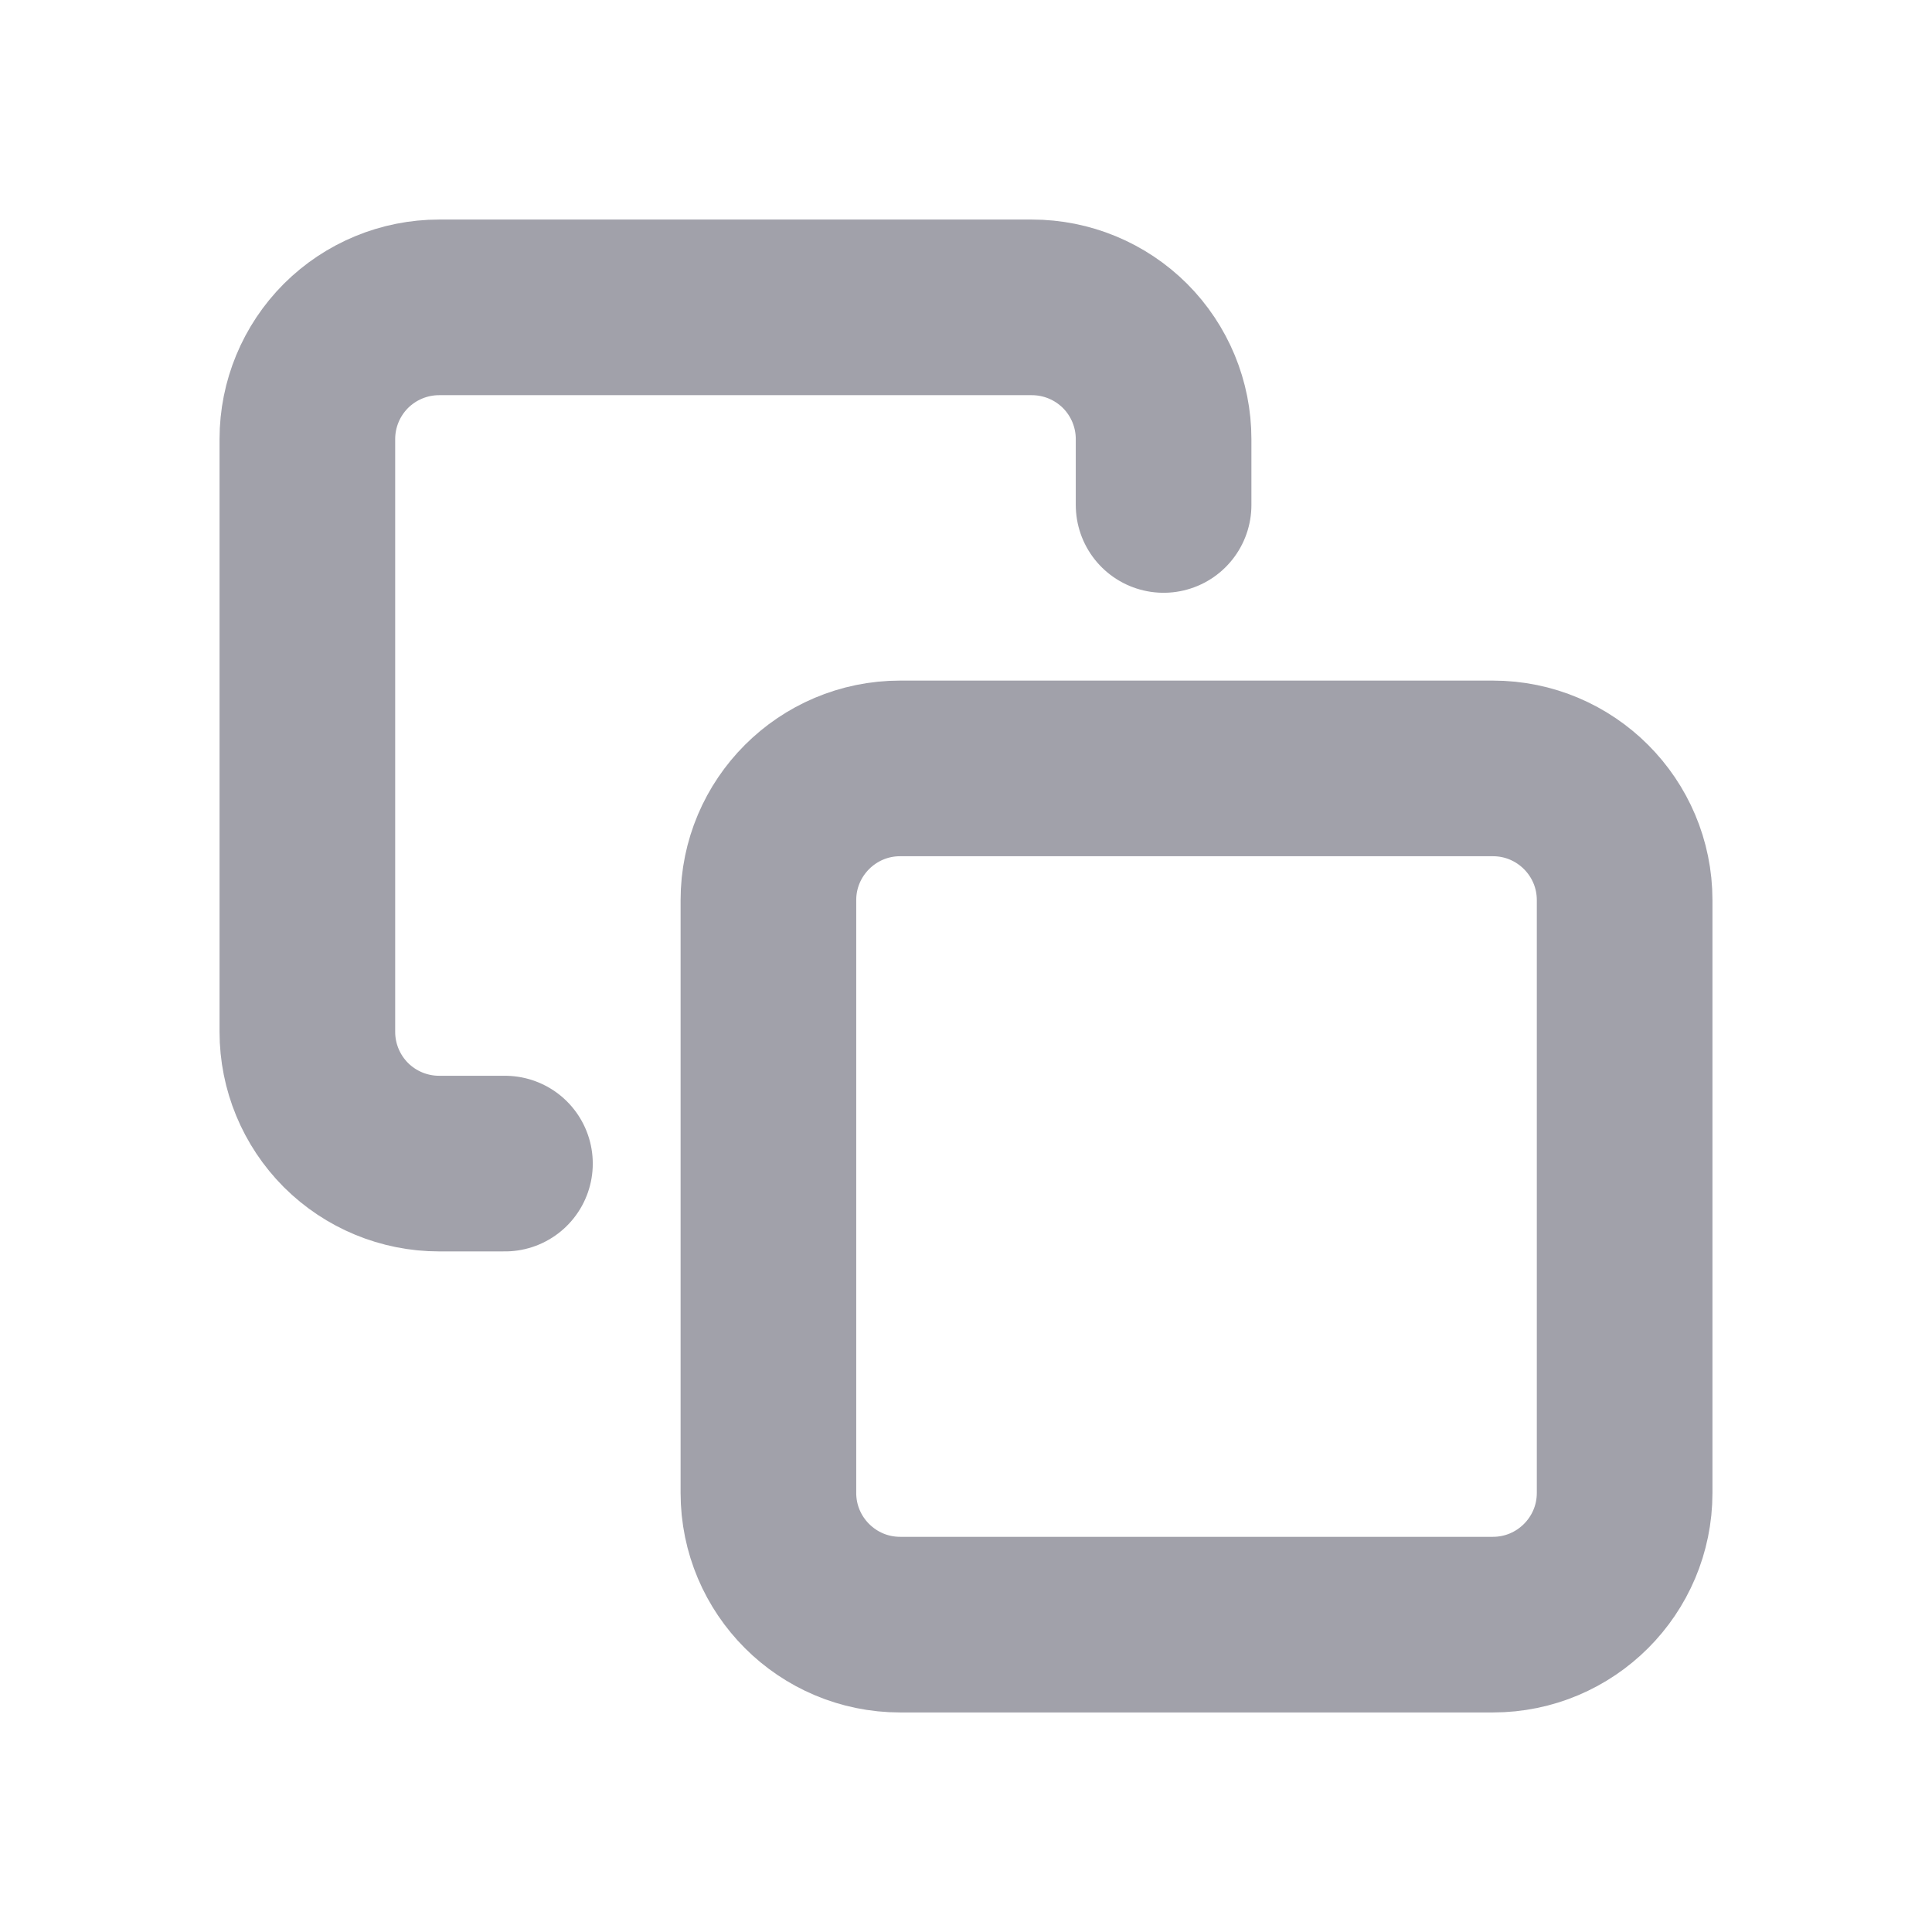
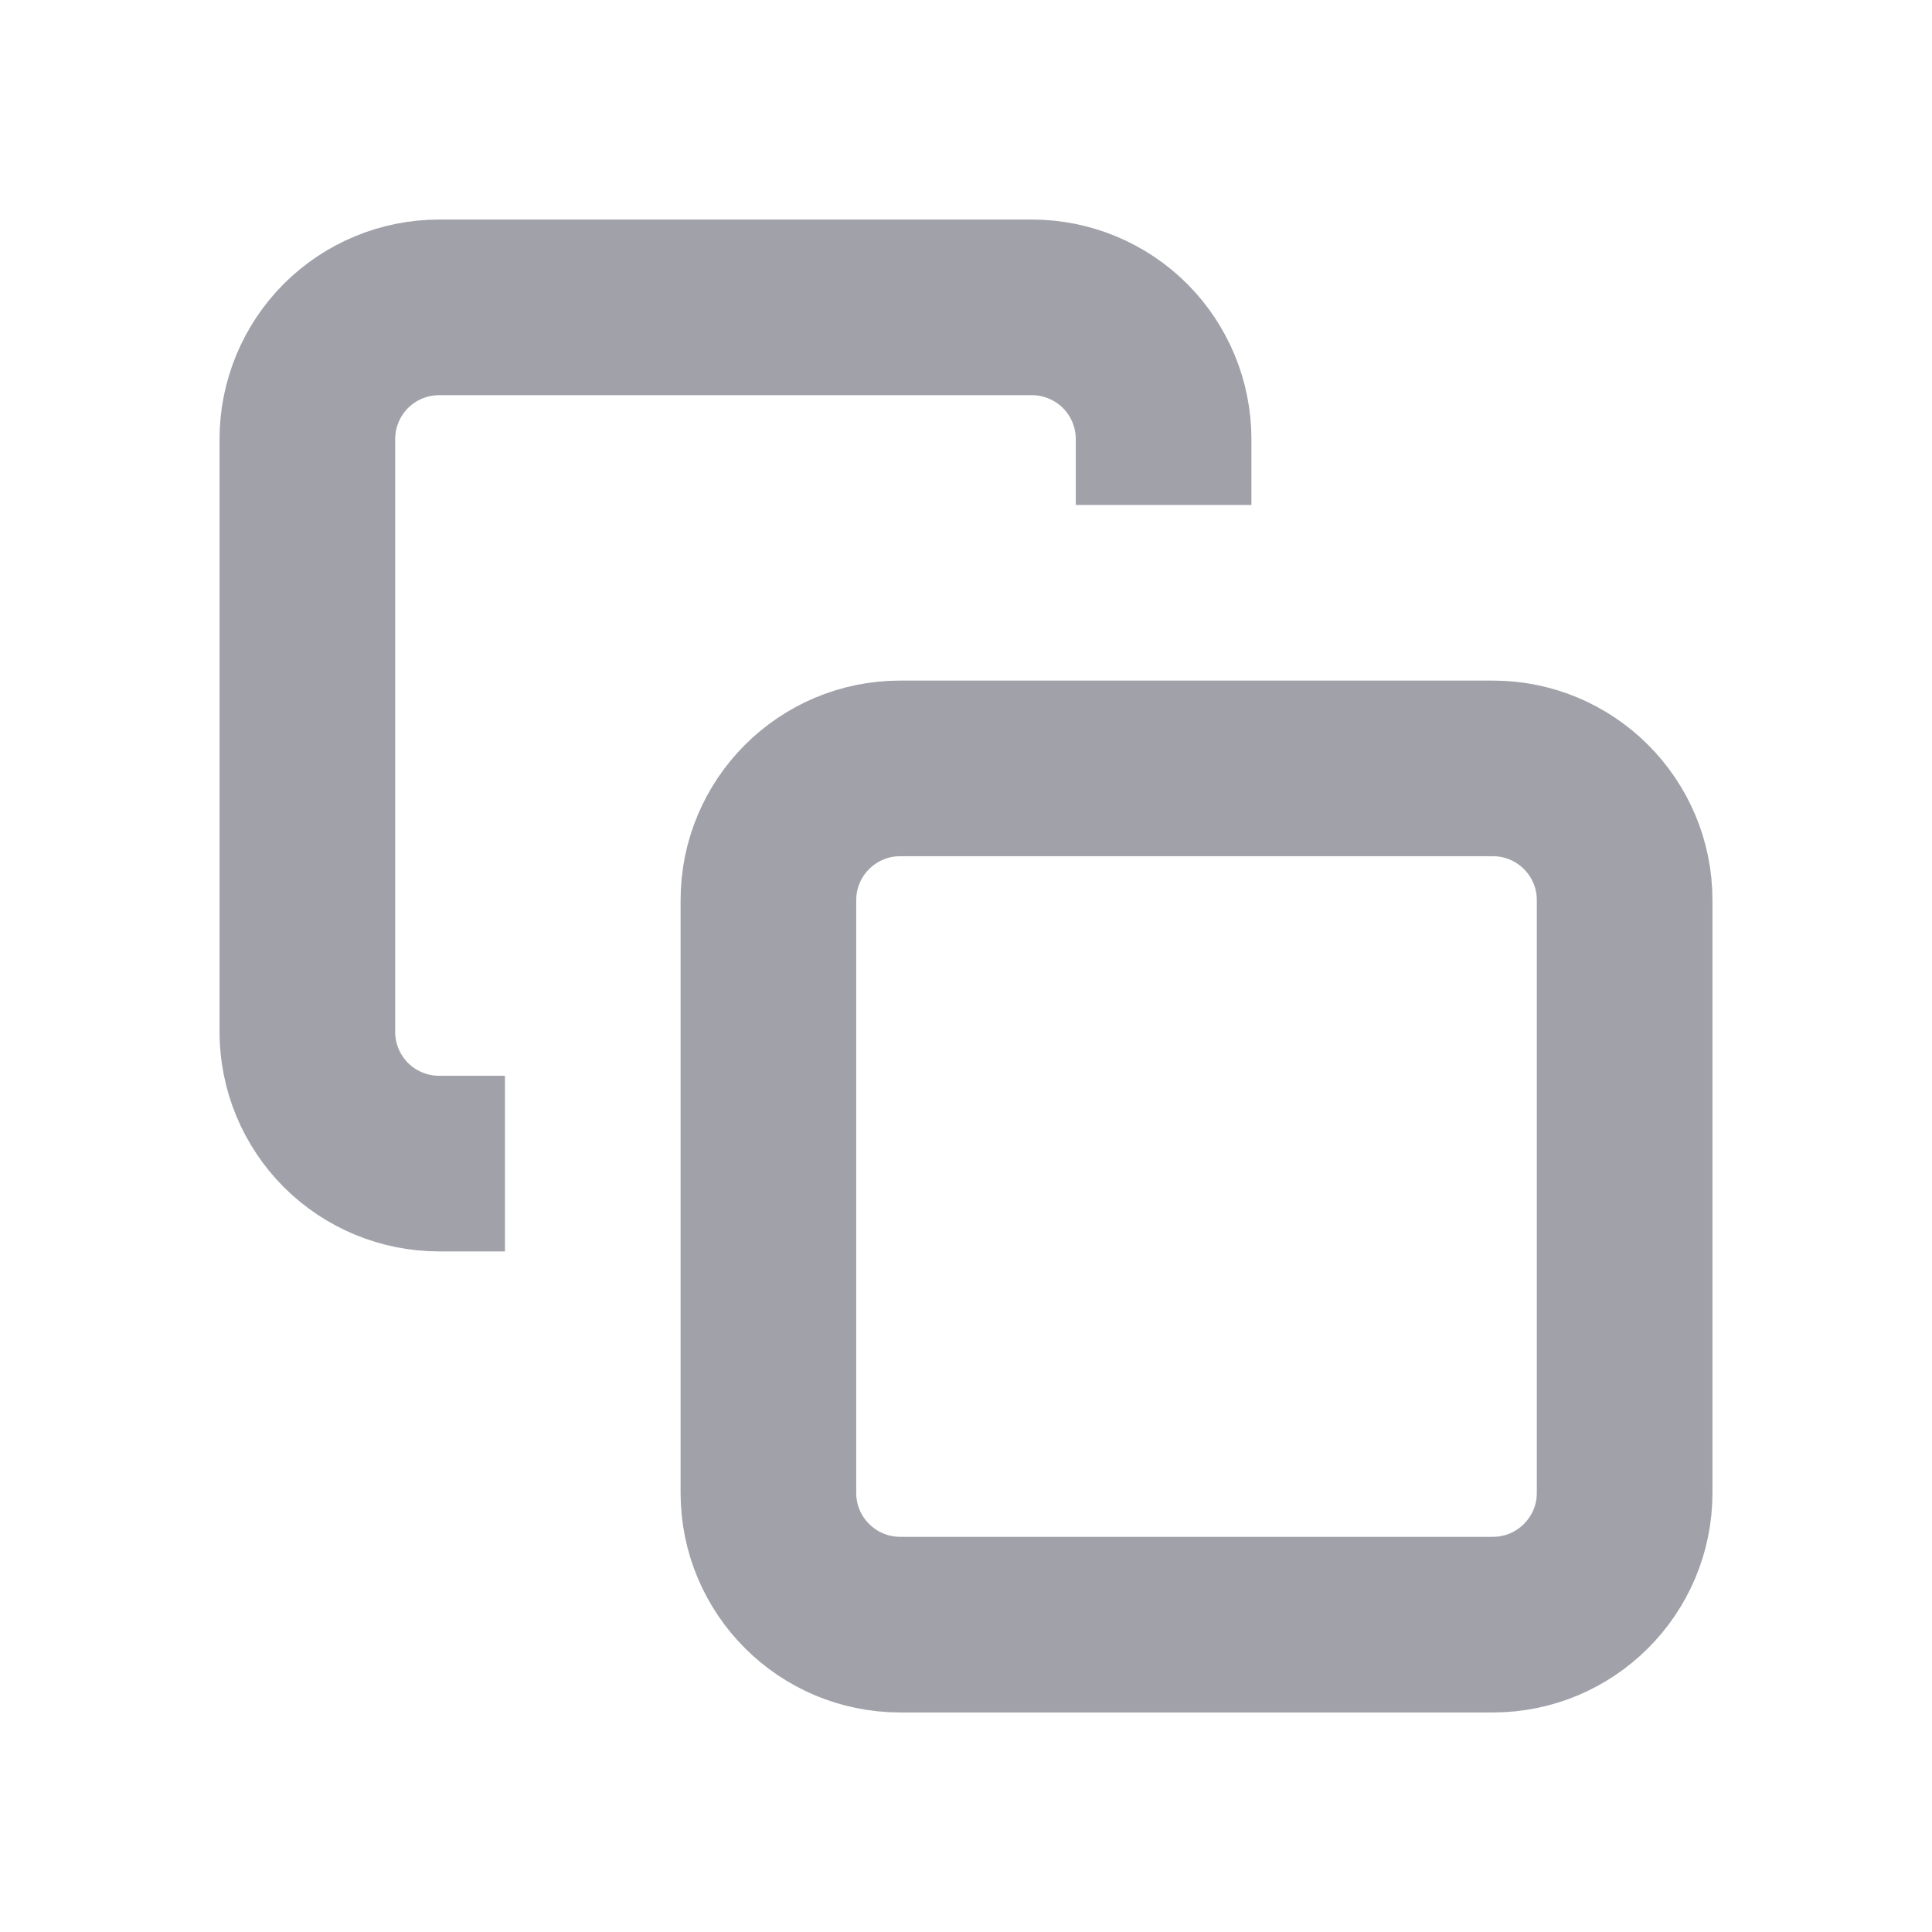
<svg xmlns="http://www.w3.org/2000/svg" width="24" height="24" viewBox="-2 -2 22 22" fill="none">
-   <path stroke="#A1A1AA" stroke-width="2" stroke-linecap="round" stroke-linejoin="round" d="M15 6.75H8.25C7.422 6.75 6.75 7.422 6.75 8.25V15C6.75 15.828 7.422 16.5 8.25 16.5H15C15.828 16.5 16.5 15.828 16.5 15V8.25C16.5 7.422 15.828 6.75 15 6.75Z" />
-   <path stroke="#A1A1AA" stroke-width="2" stroke-linecap="round" stroke-linejoin="round" d="M3.75 11.25H3C2.602 11.25 2.221 11.092 1.939 10.811C1.658 10.529 1.5 10.148 1.5 9.75V3C1.5 2.602 1.658 2.221 1.939 1.939C2.221 1.658 2.602 1.5 3 1.5H9.75C10.148 1.5 10.529 1.658 10.811 1.939C11.092 2.221 11.25 2.602 11.25 3V3.75" />
+   <path stroke="#A1A1AA" stroke-width="2" strokeLinecap="round" stroke-linejoin="round" d="M15 6.75H8.25C7.422 6.75 6.75 7.422 6.75 8.25V15C6.75 15.828 7.422 16.5 8.25 16.5H15C15.828 16.5 16.5 15.828 16.5 15V8.25C16.5 7.422 15.828 6.75 15 6.75Z" />
+   <path stroke="#A1A1AA" stroke-width="2" strokeLinecap="round" stroke-linejoin="round" d="M3.75 11.25H3C2.602 11.25 2.221 11.092 1.939 10.811C1.658 10.529 1.5 10.148 1.5 9.75V3C1.5 2.602 1.658 2.221 1.939 1.939C2.221 1.658 2.602 1.5 3 1.5H9.75C10.148 1.5 10.529 1.658 10.811 1.939C11.092 2.221 11.25 2.602 11.25 3V3.75" />
</svg>
